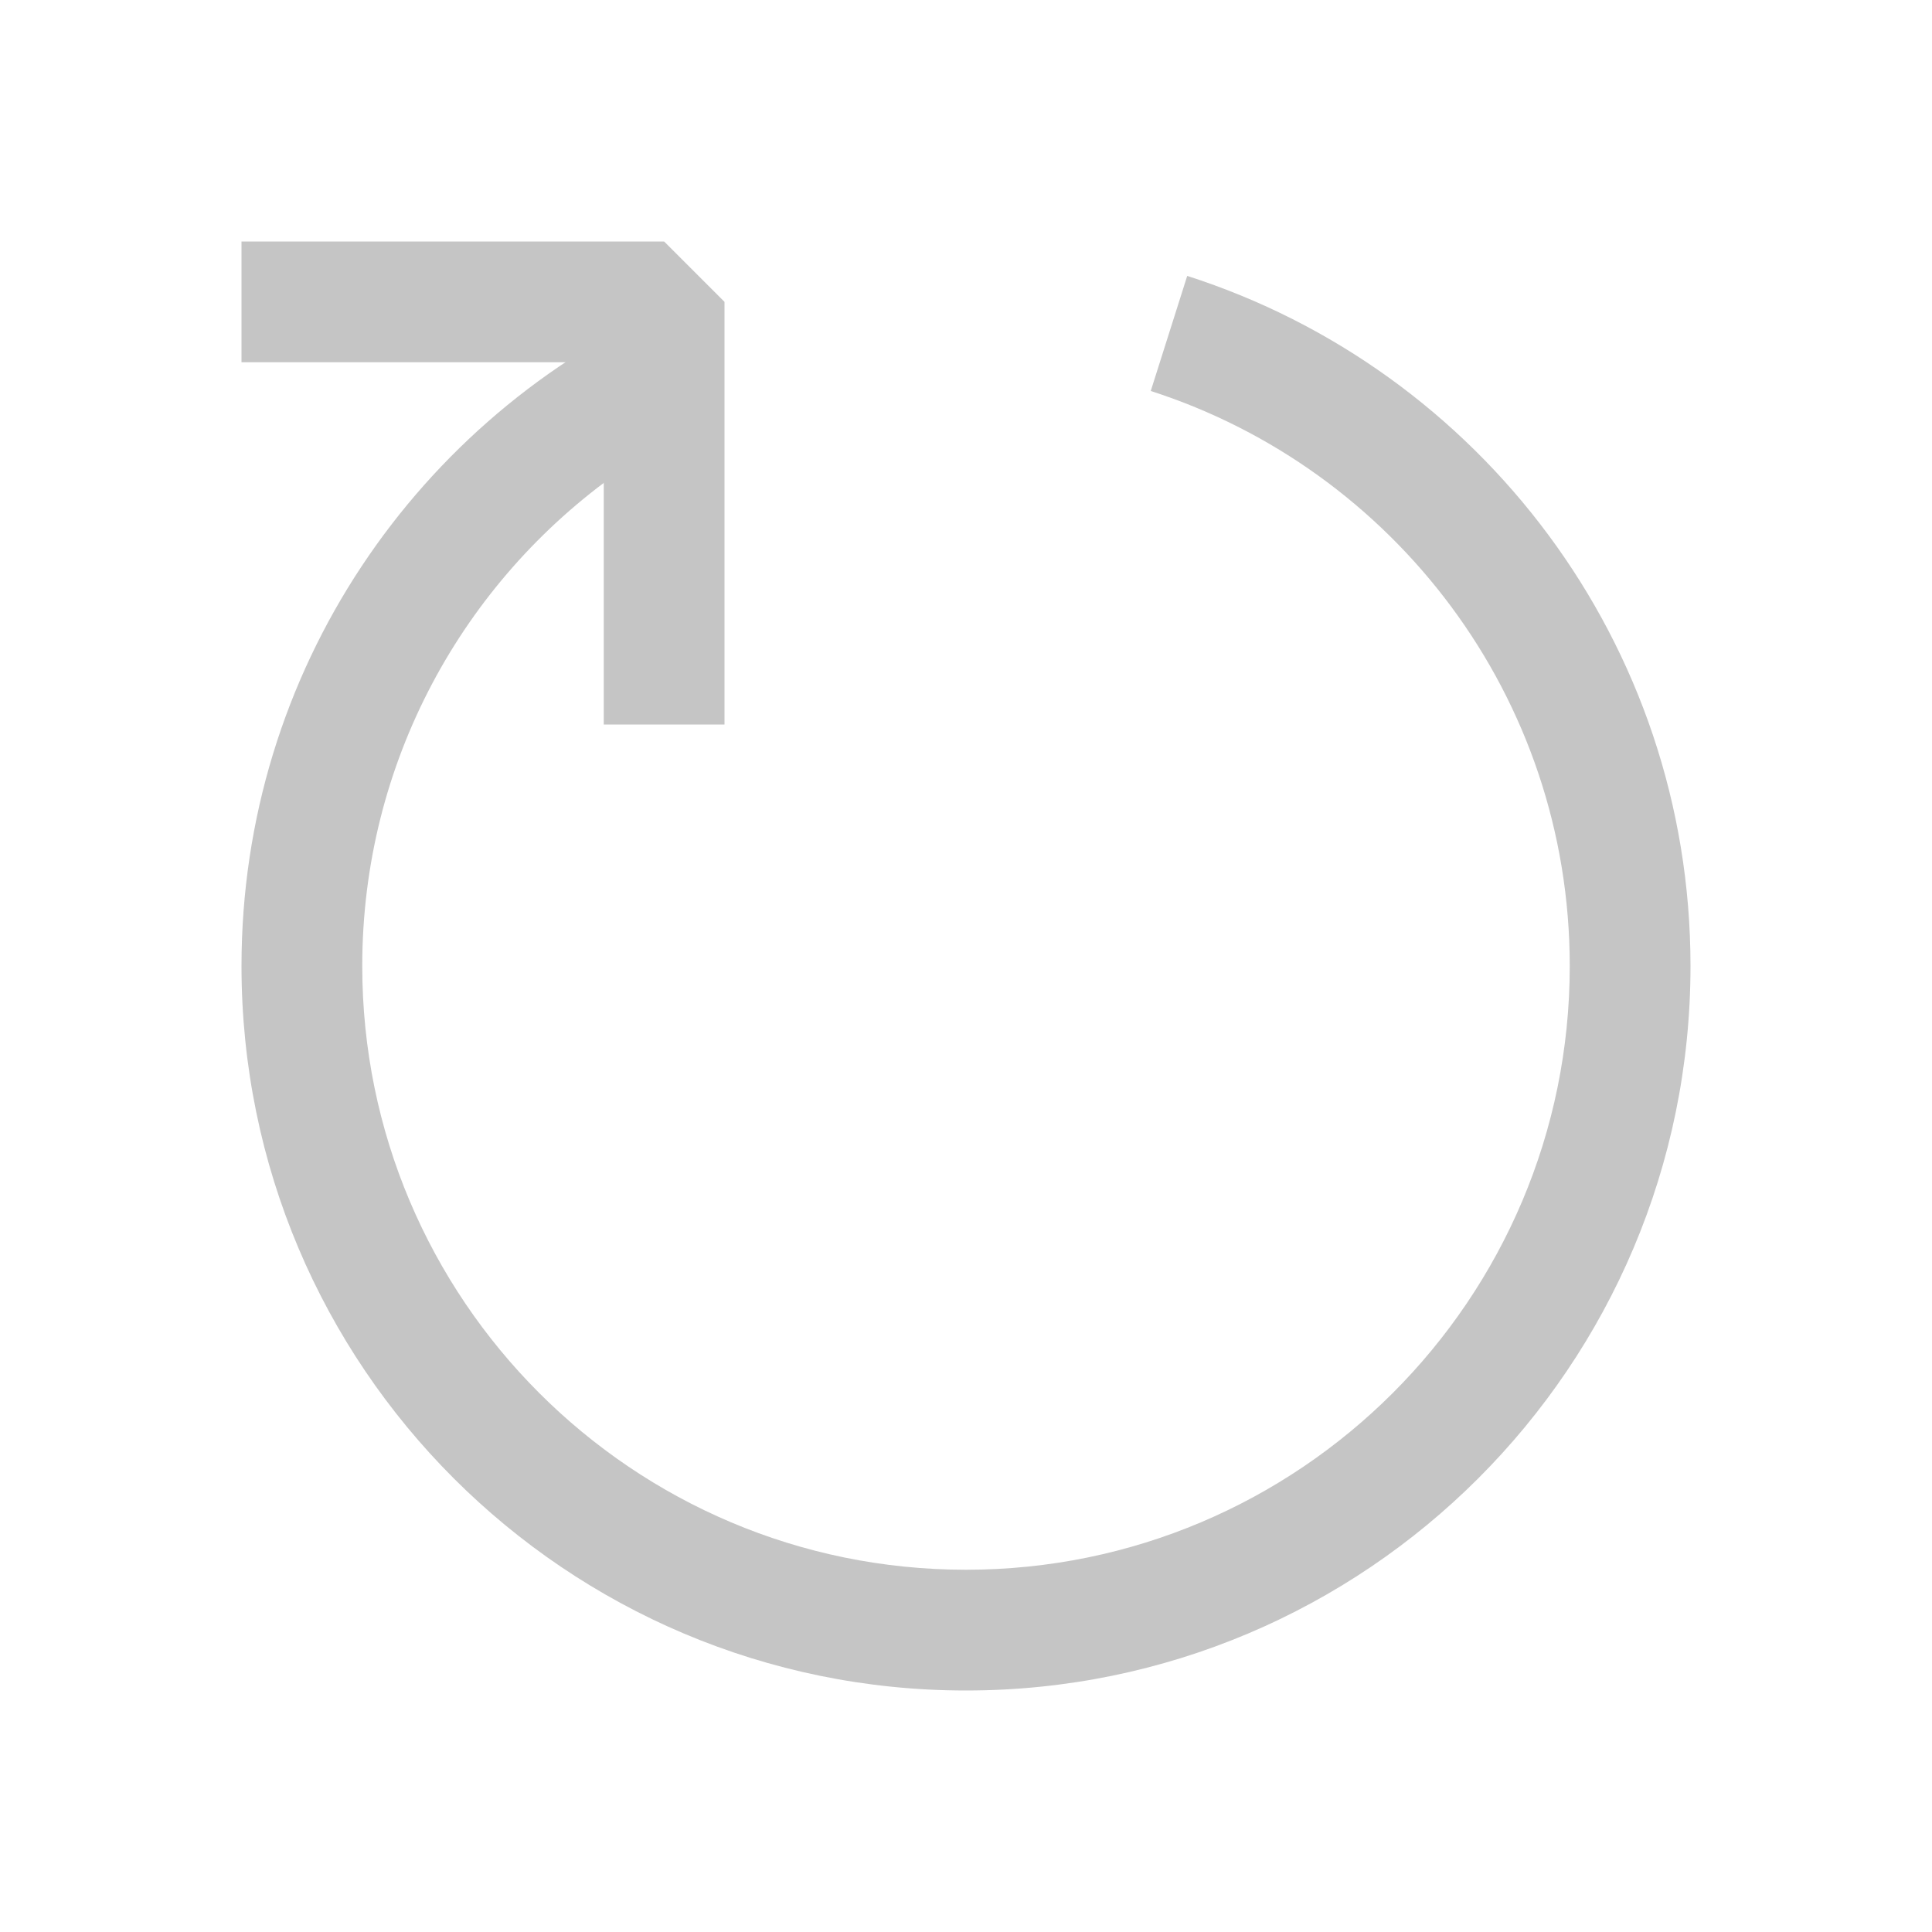
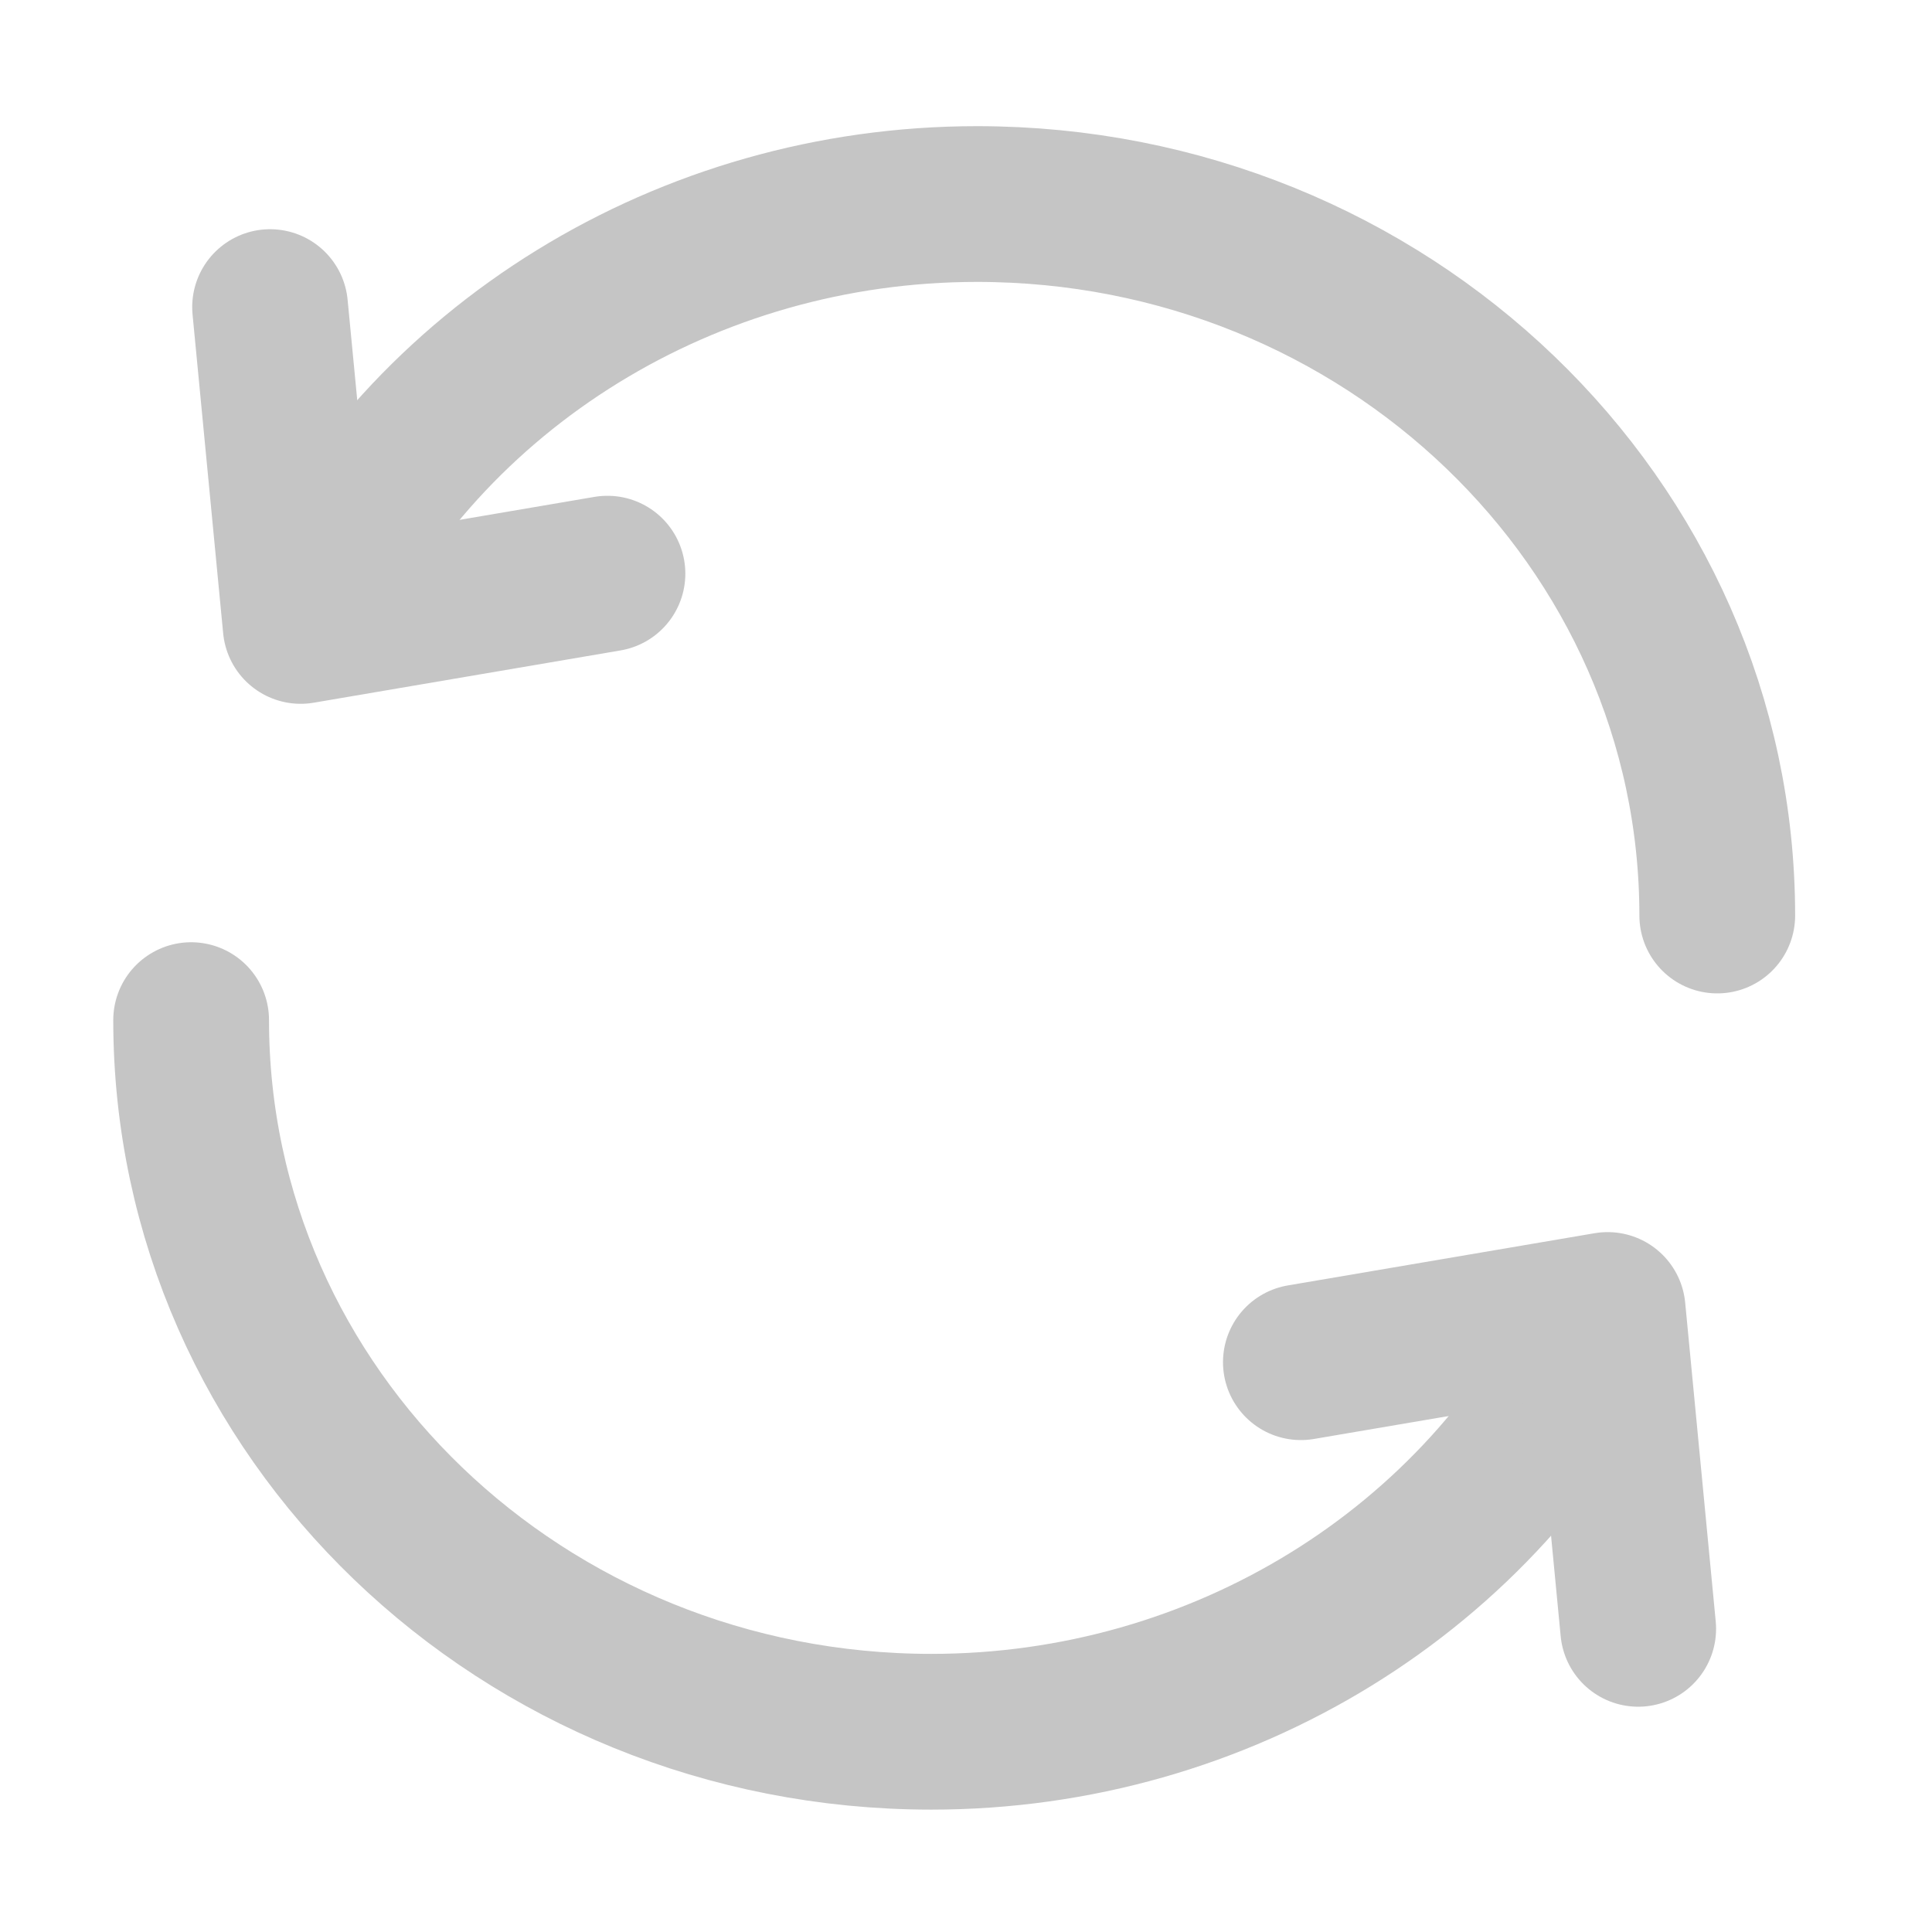
- <svg xmlns="http://www.w3.org/2000/svg" width="16" height="16" viewBox="0 0 16 16" fill="none">
-   <path fill-rule="evenodd" clip-rule="evenodd" d="M5.563 2.516C3.463 3.45 2 5.554 2 8C2 11.314 4.686 14 8 14C11.314 14 14 11.314 14 8C14 5.325 12.25 3.059 9.832 2.285L9.53 3.238C11.543 3.885 13 5.772 13 8C13 10.761 10.761 13 8 13C5.239 13 3 10.761 3 8C3 6.311 3.837 4.818 5.12 3.912L5.563 2.516Z" fill="#C5C5C5" />
-   <path fill-rule="evenodd" clip-rule="evenodd" d="M5 3H2V2H5.5L6 2.5V6H5V3Z" fill="#C5C5C5" />
+ <svg xmlns="http://www.w3.org/2000/svg" width="100%" height="100%" viewBox="0 0 112 112" version="1.1" xml:space="preserve" style="fill-rule:evenodd;clip-rule:evenodd;stroke-linecap:round;stroke-linejoin:round;stroke-miterlimit:1.5;">
+   <g id="refresh">
+     <g transform="matrix(1.1286,0,0,1.1286,-8.4478,-4.17472)">
+       <path d="M17.303,56.098C17.303,76.286 34.328,92.651 55.328,92.651C70.172,92.651 83.658,84.349 89.867,71.388" style="fill:none;stroke:#C5C5C5;stroke-width:8px;" />
+       <path d="M74.305,73.669L90.063,70.987L91.632,87.365" style="fill:none;stroke:#C5C5C5;stroke-width:8px;" />
+     </g>
+     <g transform="matrix(-1.1286,0.000221514,-0.000221514,-1.1286,119.092,116.382)">
+       <path d="M17.303,56.098C17.303,76.286 34.328,92.651 55.328,92.651C70.172,92.651 83.658,84.349 89.867,71.388" style="fill:none;stroke:#C5C5C5;stroke-width:8px;" />
+       <path d="M74.305,73.669L90.063,70.987L91.632,87.365" style="fill:none;stroke:#C5C5C5;stroke-width:8px;" />
+     </g>
+   </g>
</svg>
